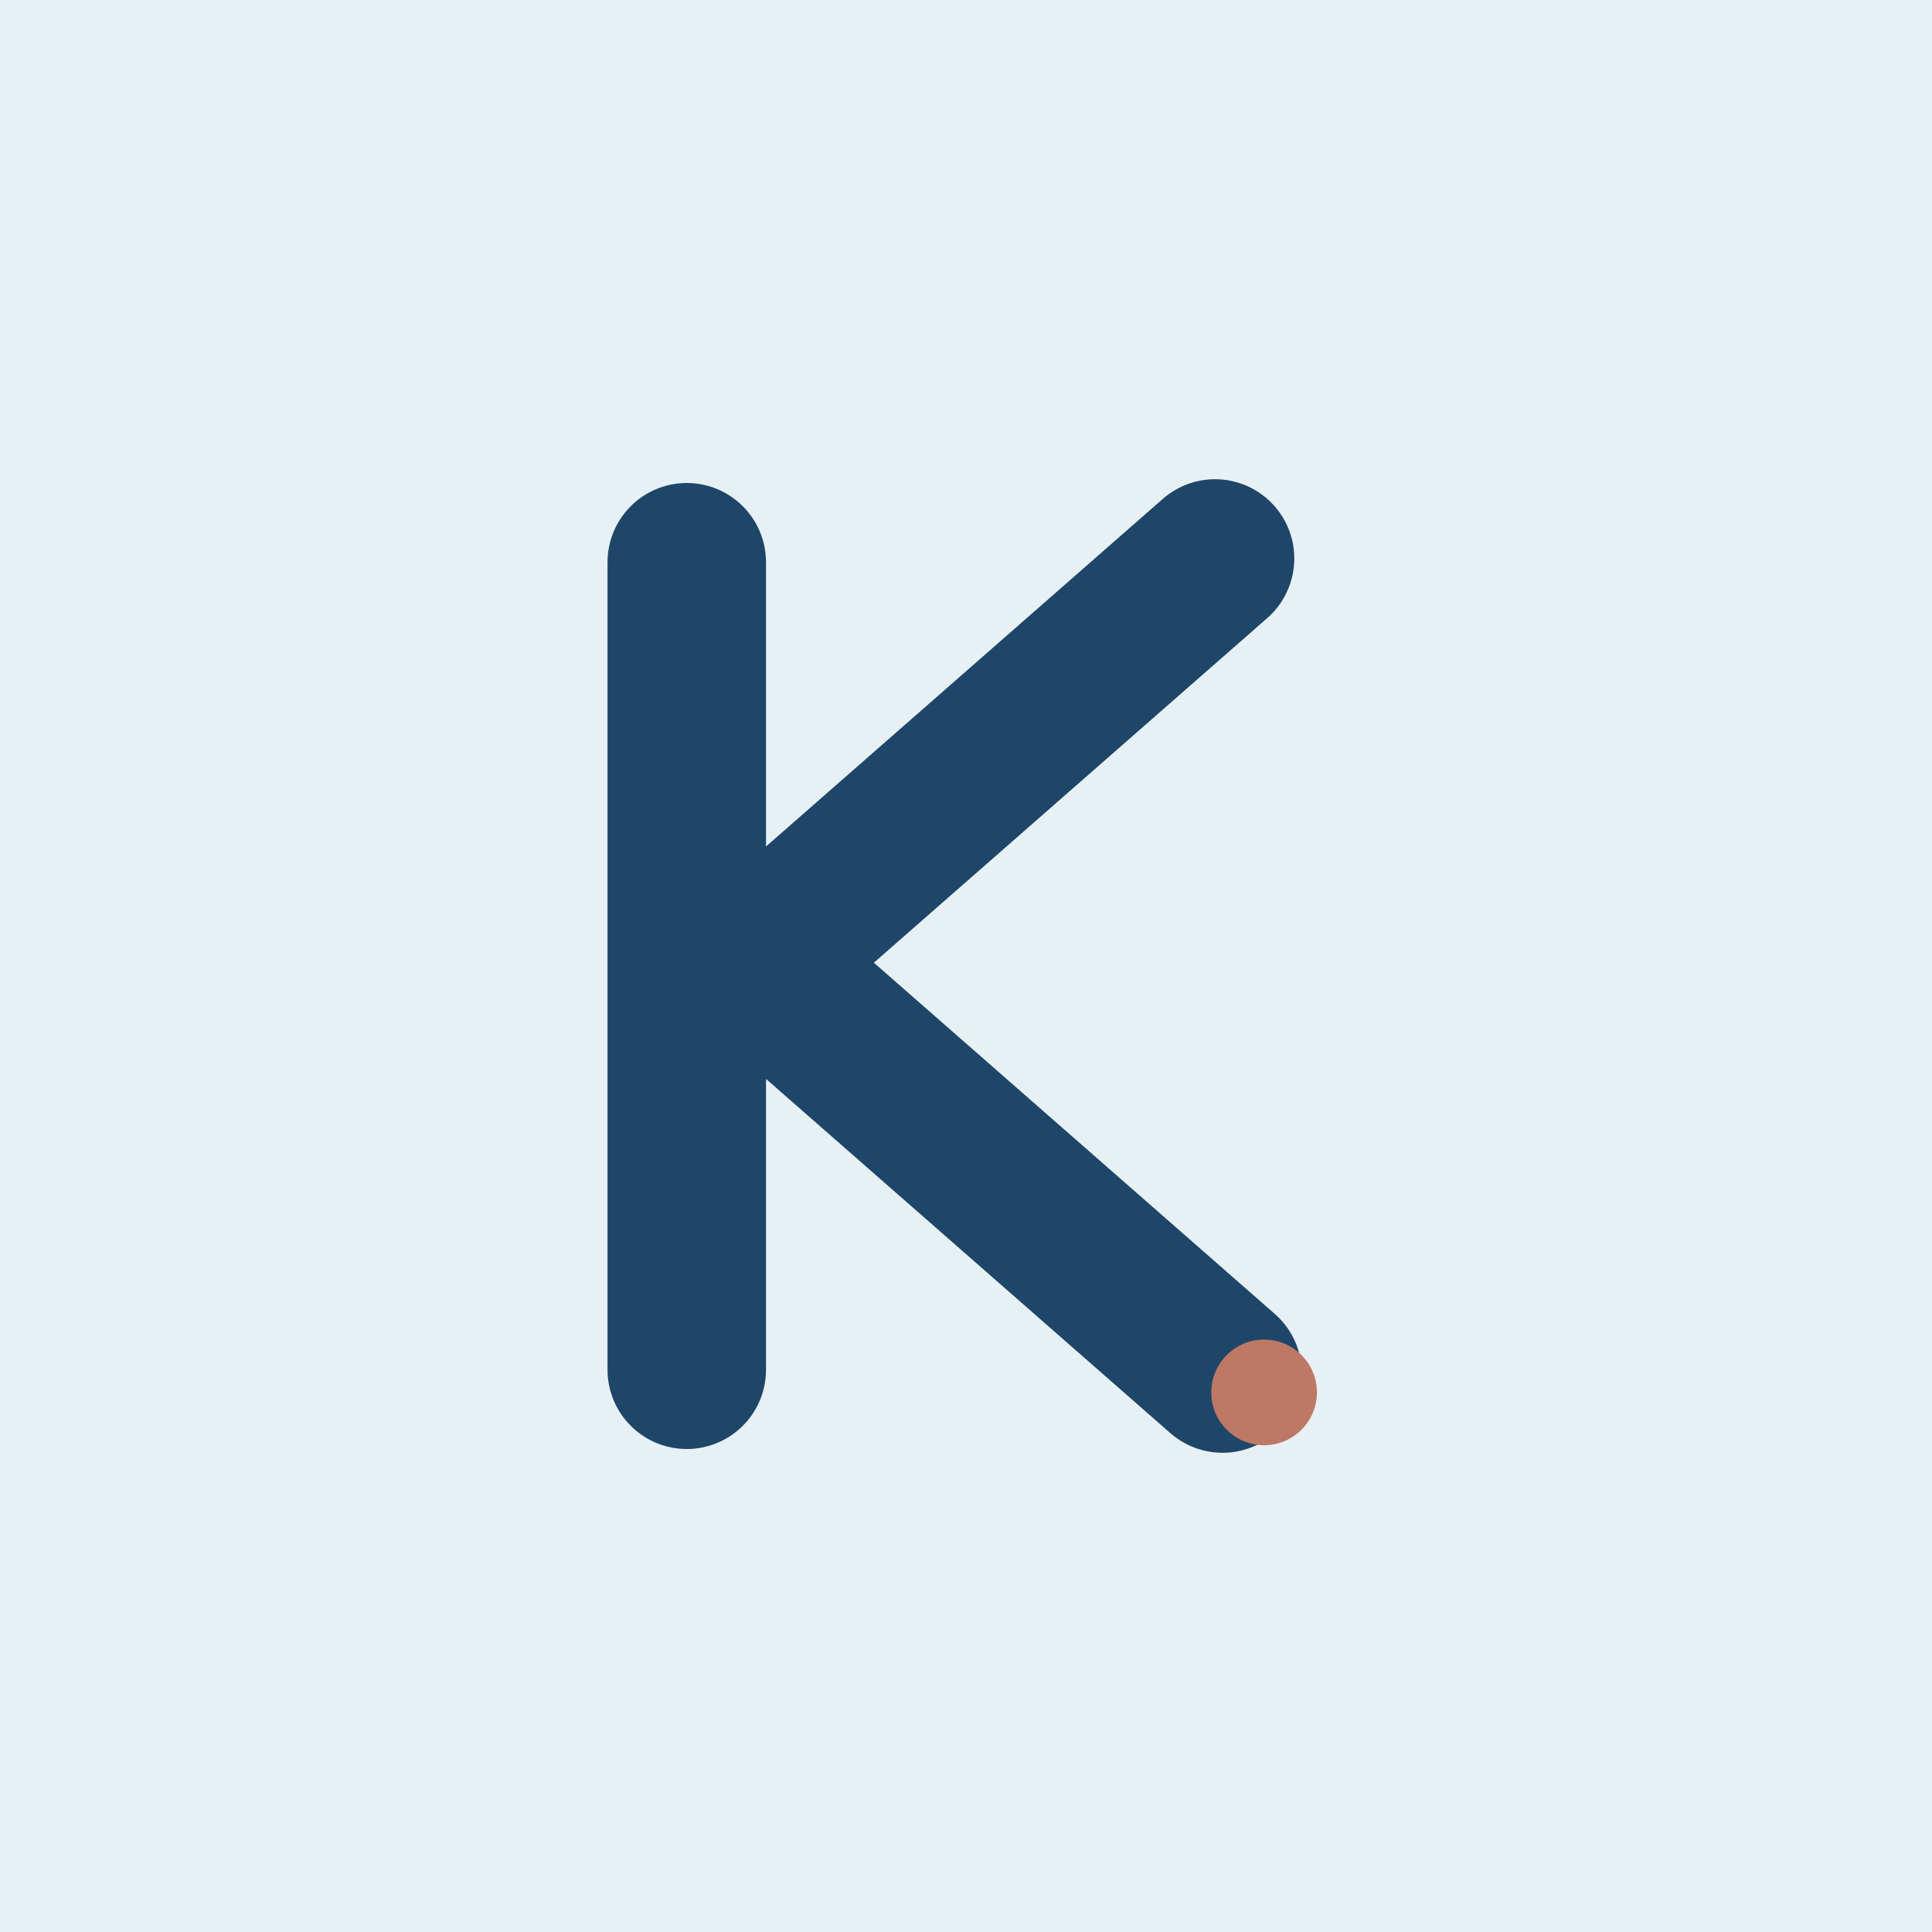
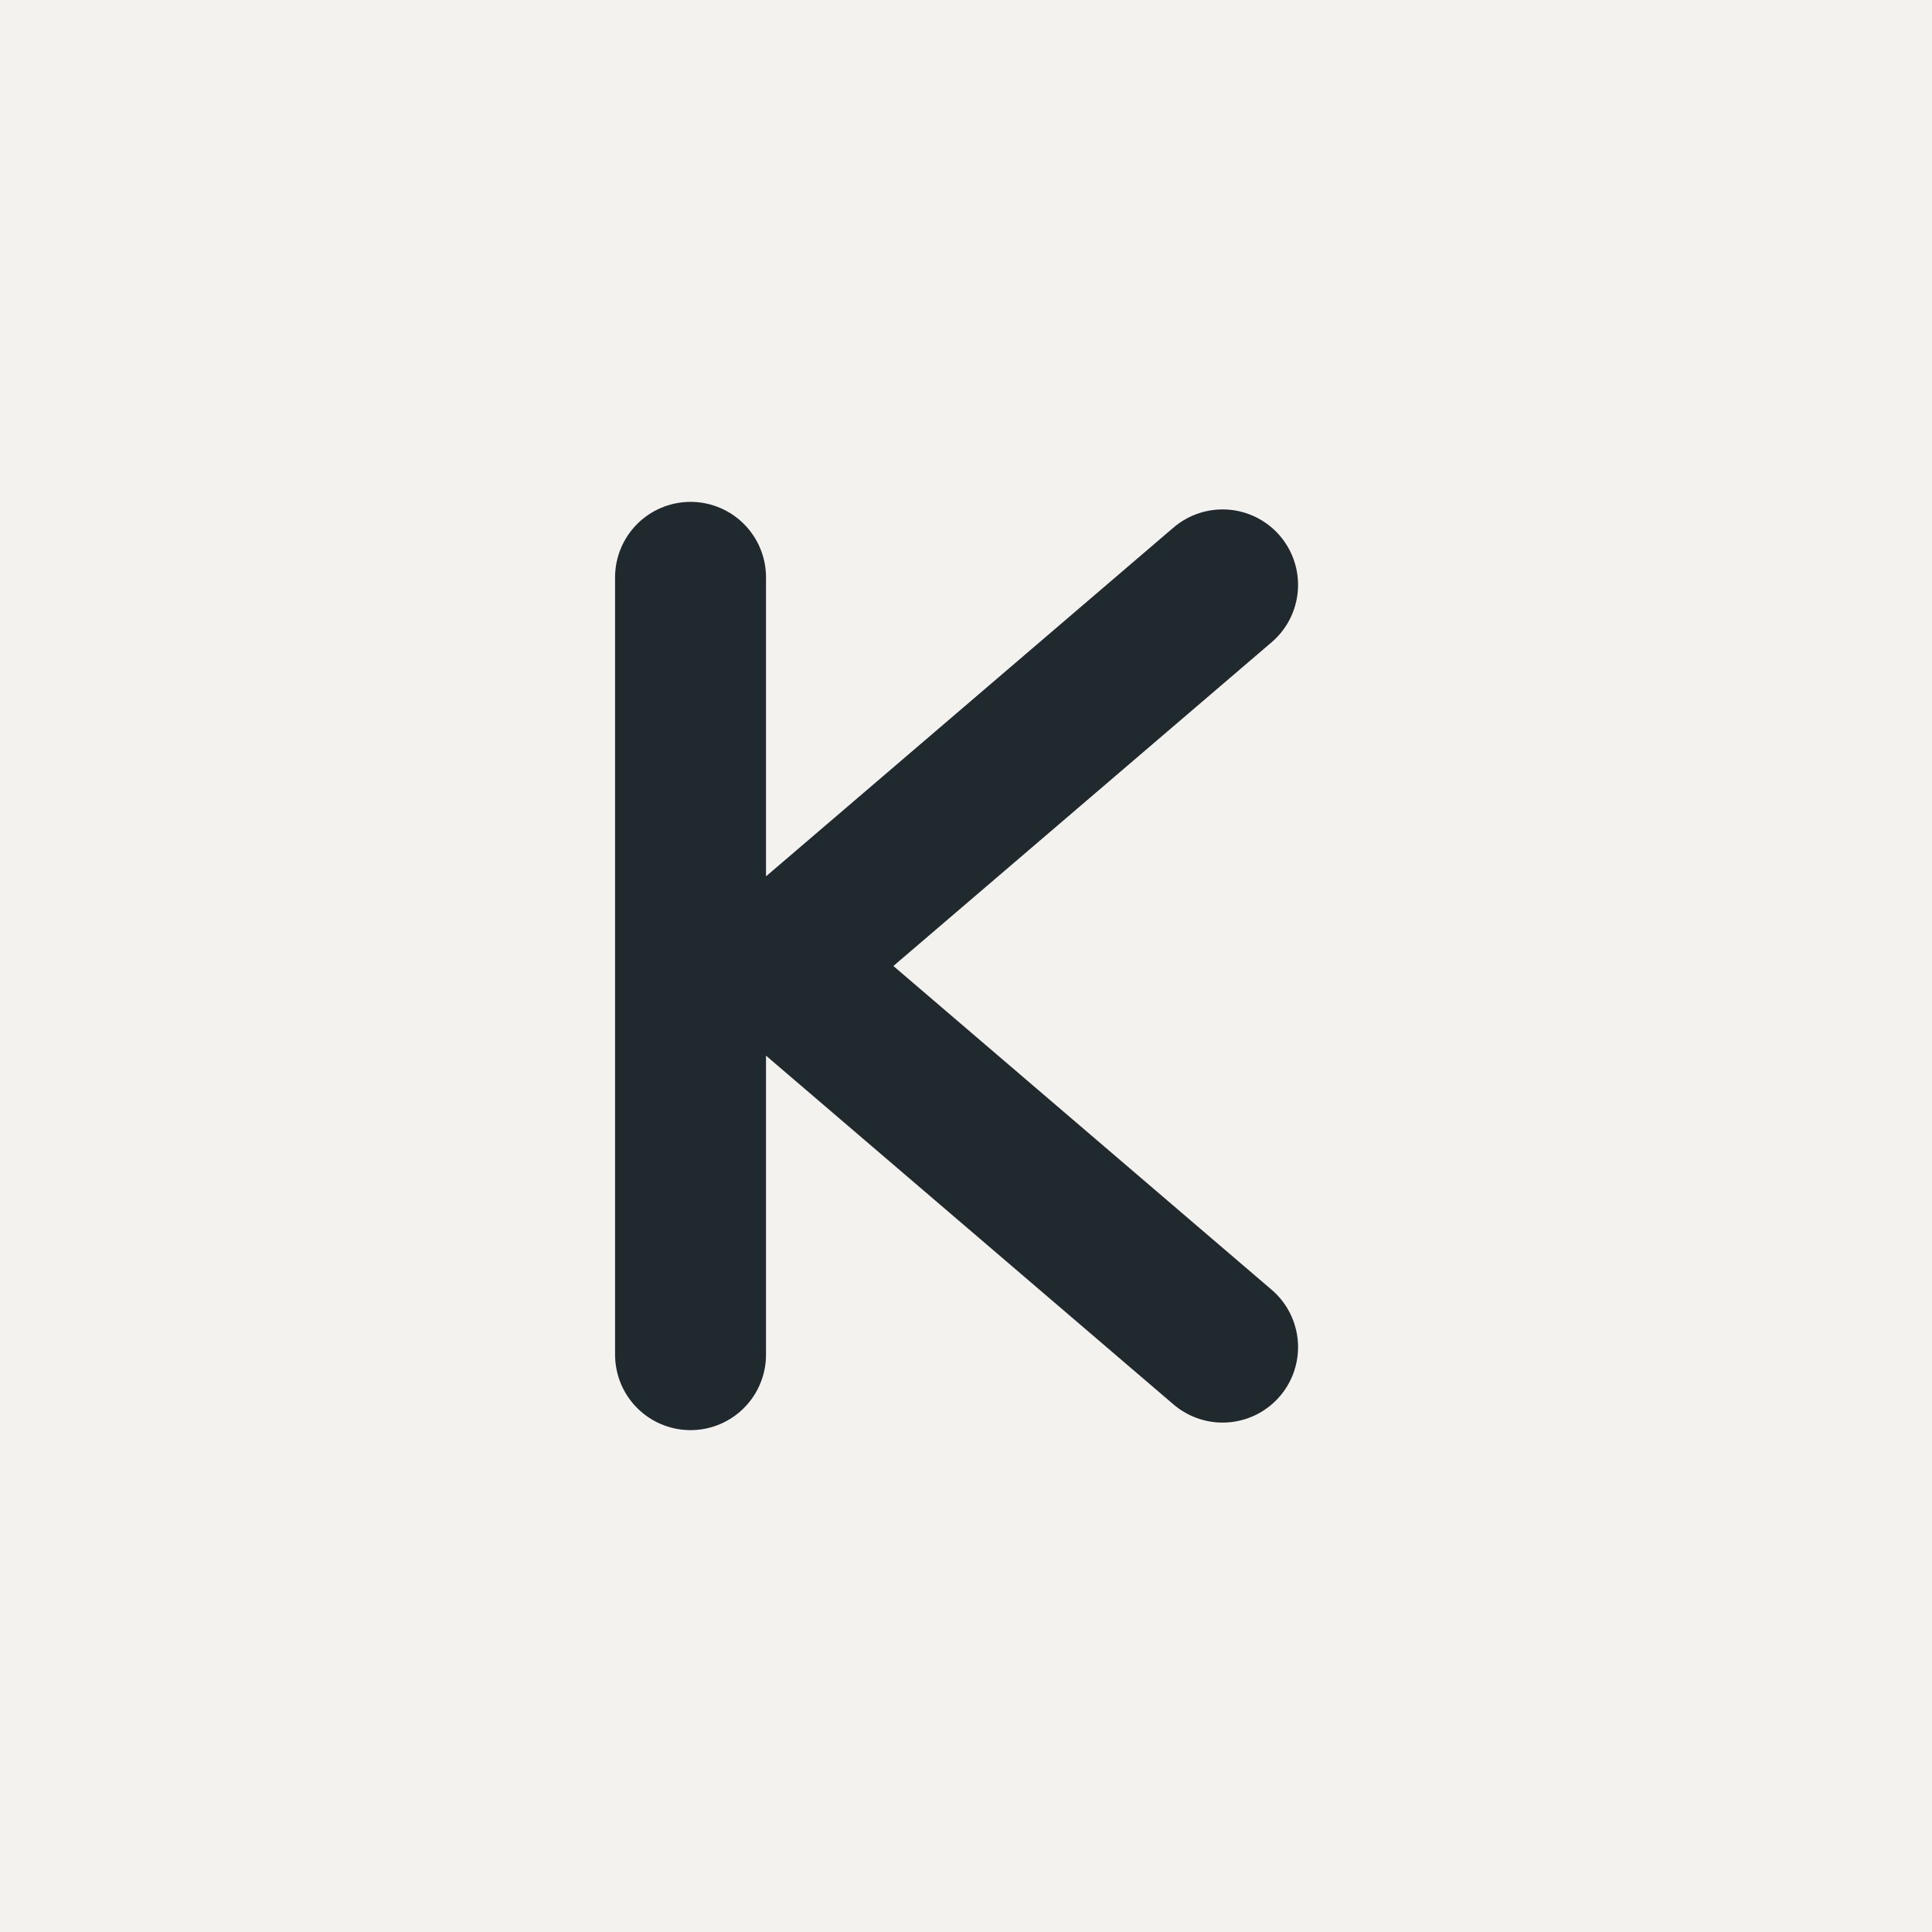
<svg xmlns="http://www.w3.org/2000/svg" viewBox="0 0 512 512" role="img" aria-labelledby="t">
-   <rect width="512" height="512" fill="#E7F0F5" />
-   <path d="M182 149v214M201 254l121-106M203 258l121 106" fill="none" stroke="#1E4668" stroke-width="42" stroke-linecap="round" stroke-linejoin="round" />
-   <circle cx="335" cy="369" r="14" fill="#BE7866" />
+   <rect width="512" height="512" fill="#F3F2EE" />
+   <path d="M183 153v206M206 256l118-101M206 256l118 101" fill="none" stroke="#202A2E" stroke-width="40" stroke-linecap="round" stroke-linejoin="round" />
</svg>
